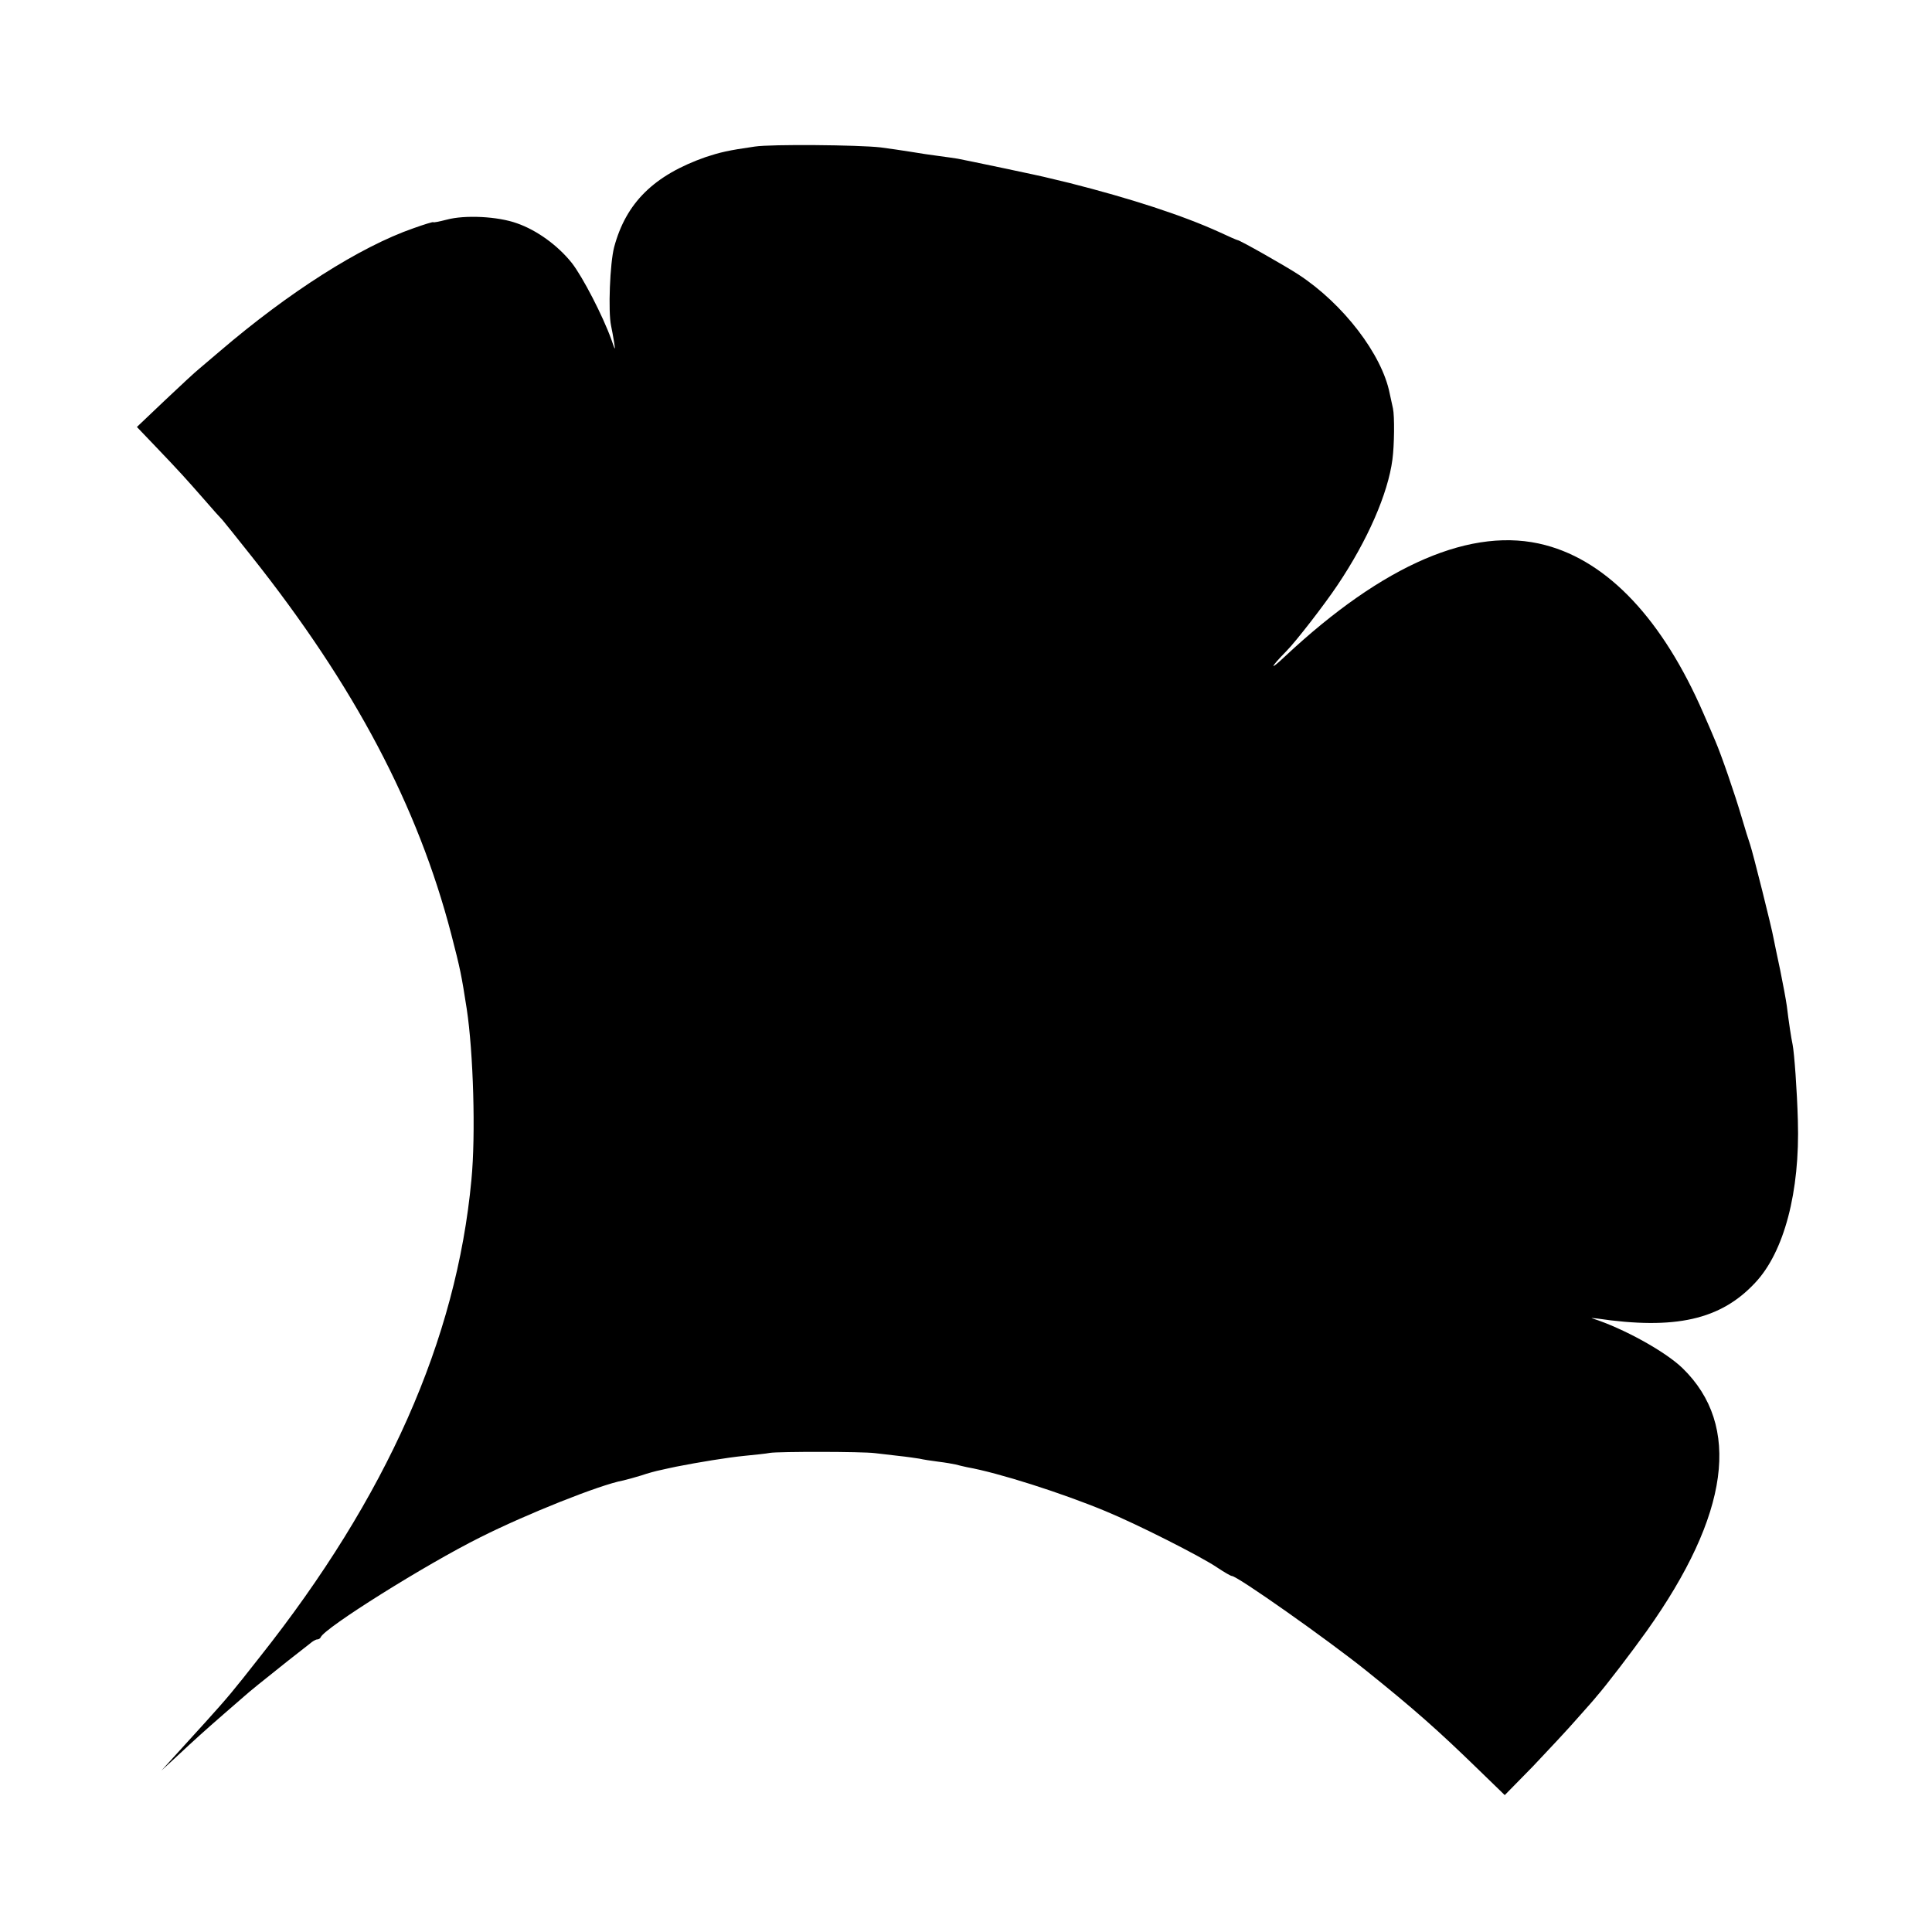
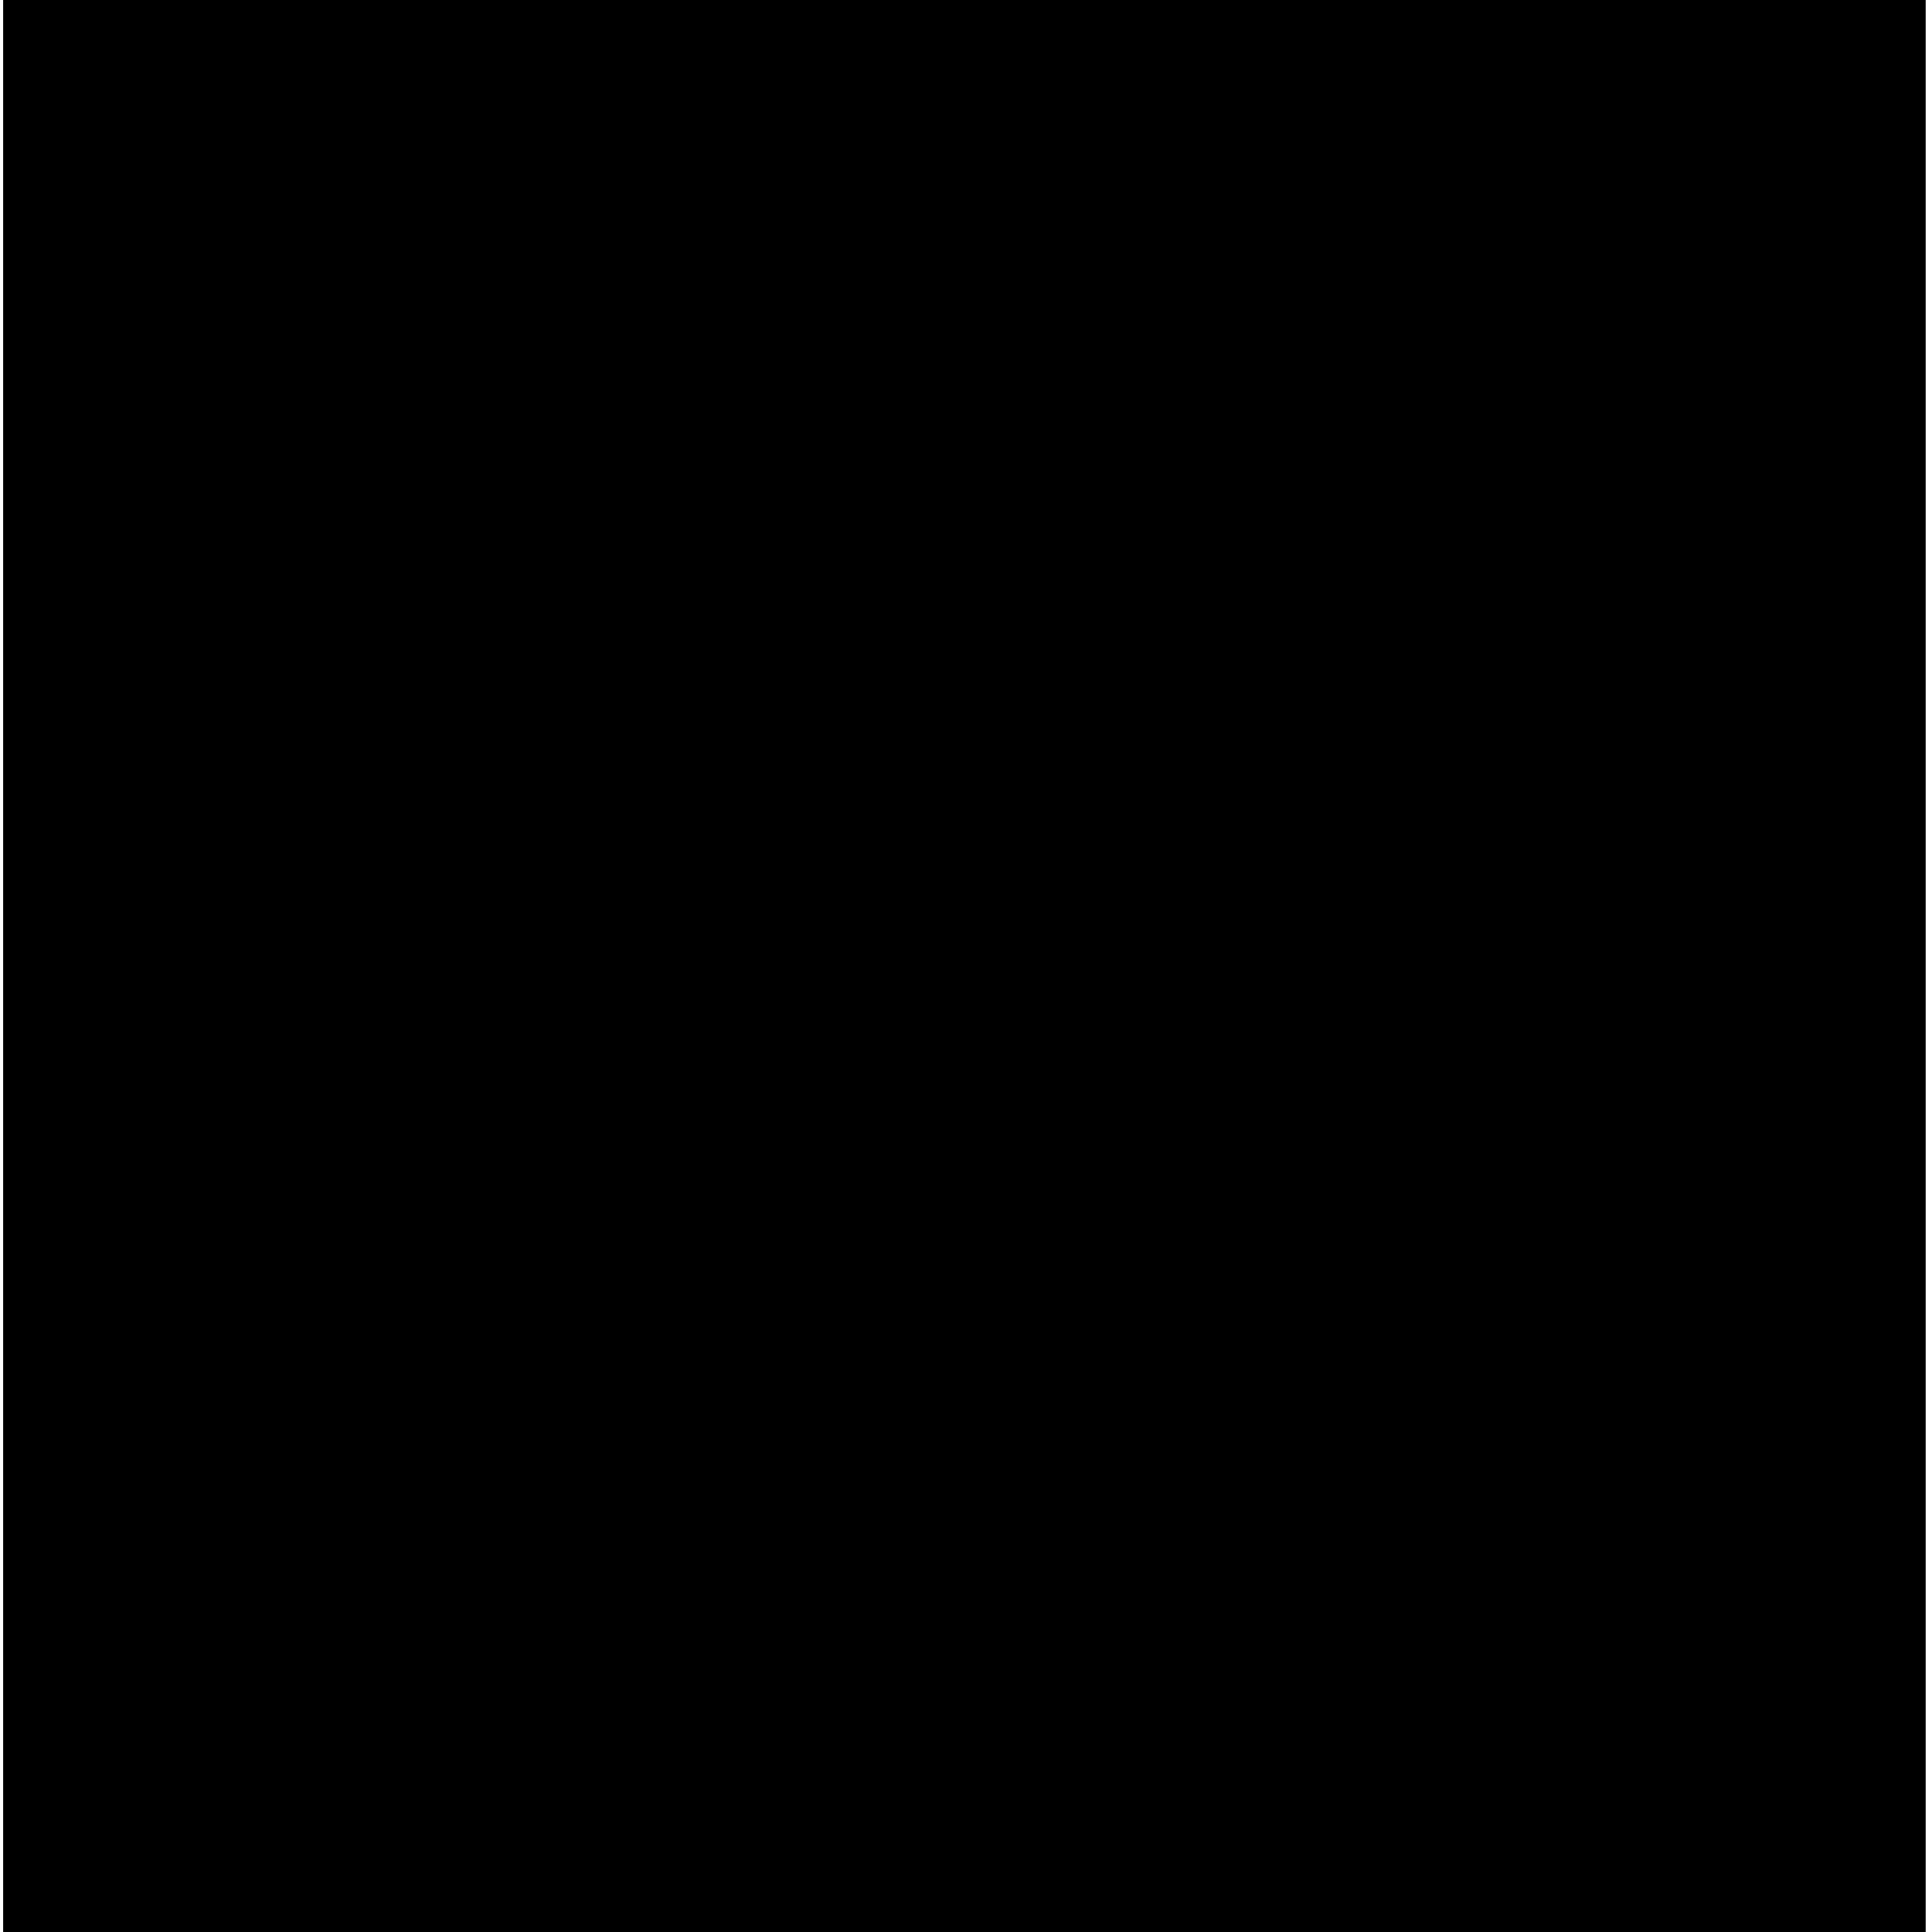
- <svg xmlns="http://www.w3.org/2000/svg" version="1.0" width="700pt" height="700pt" viewBox="0 0 700 700" preserveAspectRatio="xMidYMid meet">
-   <g transform="translate(0,700) scale(0.1,-0.1)" fill="#000000" stroke="none">
-     <path d="M2735 6469 c-98 -14 -126 -21 -178 -38 -188 -66 -289 -166 -332 -327 -15 -58 -22 -232 -11 -284 3 -14 8 -41 11 -60 5 -32 4 -31 -10 10 -31 86 -104 227 -143 277 -51 64 -127 119 -199 144 -69 25 -189 31 -255 13 -27 -7 -48 -11 -48 -9 0 2 -33 -8 -72 -22 -193 -67 -452 -232 -702 -446 -27 -23 -60 -51 -73 -62 -14 -11 -70 -63 -126 -116 l-101 -96 66 -69 c90 -94 114 -121 178 -194 30 -35 60 -68 66 -74 5 -6 53 -65 105 -131 374 -471 603 -905 724 -1370 33 -127 37 -148 56 -270 24 -157 33 -457 17 -620 -54 -579 -307 -1149 -767 -1729 -98 -125 -114 -144 -196 -235 -54 -59 -60 -66 -120 -132 l-40 -44 50 46 c76 71 104 96 175 158 36 31 70 61 76 66 14 13 72 60 154 125 36 28 73 57 83 65 9 8 21 15 26 15 5 0 11 3 13 8 14 34 381 264 578 362 167 84 435 191 518 206 13 3 42 11 65 18 23 8 56 17 72 20 17 4 41 9 55 12 81 16 185 33 245 39 39 4 81 8 95 11 32 5 334 5 380 -1 19 -2 58 -7 86 -10 29 -3 62 -8 75 -10 13 -3 44 -8 69 -11 25 -3 53 -8 62 -10 10 -3 29 -7 42 -10 113 -20 342 -93 501 -159 112 -46 346 -164 406 -205 24 -16 48 -30 52 -30 20 0 346 -230 487 -343 173 -139 259 -215 403 -355 l99 -96 102 104 c55 58 128 136 161 174 33 37 65 73 70 80 32 36 129 163 181 236 301 423 344 745 130 953 -63 61 -216 145 -326 180 -8 2 -1 2 15 0 284 -42 449 -5 574 129 105 111 163 330 155 588 -3 110 -13 245 -19 275 -5 23 -14 82 -21 140 -3 22 -14 81 -24 130 -11 50 -21 101 -24 115 -6 36 -75 311 -85 340 -5 14 -19 59 -31 100 -24 82 -74 227 -95 275 -7 17 -26 62 -43 100 -147 339 -345 550 -573 610 -263 70 -586 -69 -944 -404 -57 -54 -54 -41 5 19 35 35 140 171 186 240 109 162 183 332 199 455 7 51 8 158 2 185 -2 8 -7 33 -12 55 -28 141 -168 324 -330 430 -47 31 -213 125 -221 125 -2 0 -32 13 -66 29 -134 61 -322 122 -543 178 -33 8 -67 16 -75 18 -25 7 -303 65 -330 70 -14 2 -45 7 -70 10 -25 3 -70 10 -100 15 -30 5 -80 12 -110 16 -79 9 -396 12 -455 3z" />
+ <svg xmlns="http://www.w3.org/2000/svg" version="1.0" width="603pt" height="603pt" viewBox="0 0 603 603" preserveAspectRatio="xMidYMid meet">
+   <g transform="translate(0,603) scale(0.1,-0.1)" fill="#000000" stroke="none">
+     <path d="M10 3015 l0 -3015 3000 0 3000 0 0 3015 0 3015 -3000 0 -3000 0 0 -3015z" />
  </g>
</svg>
